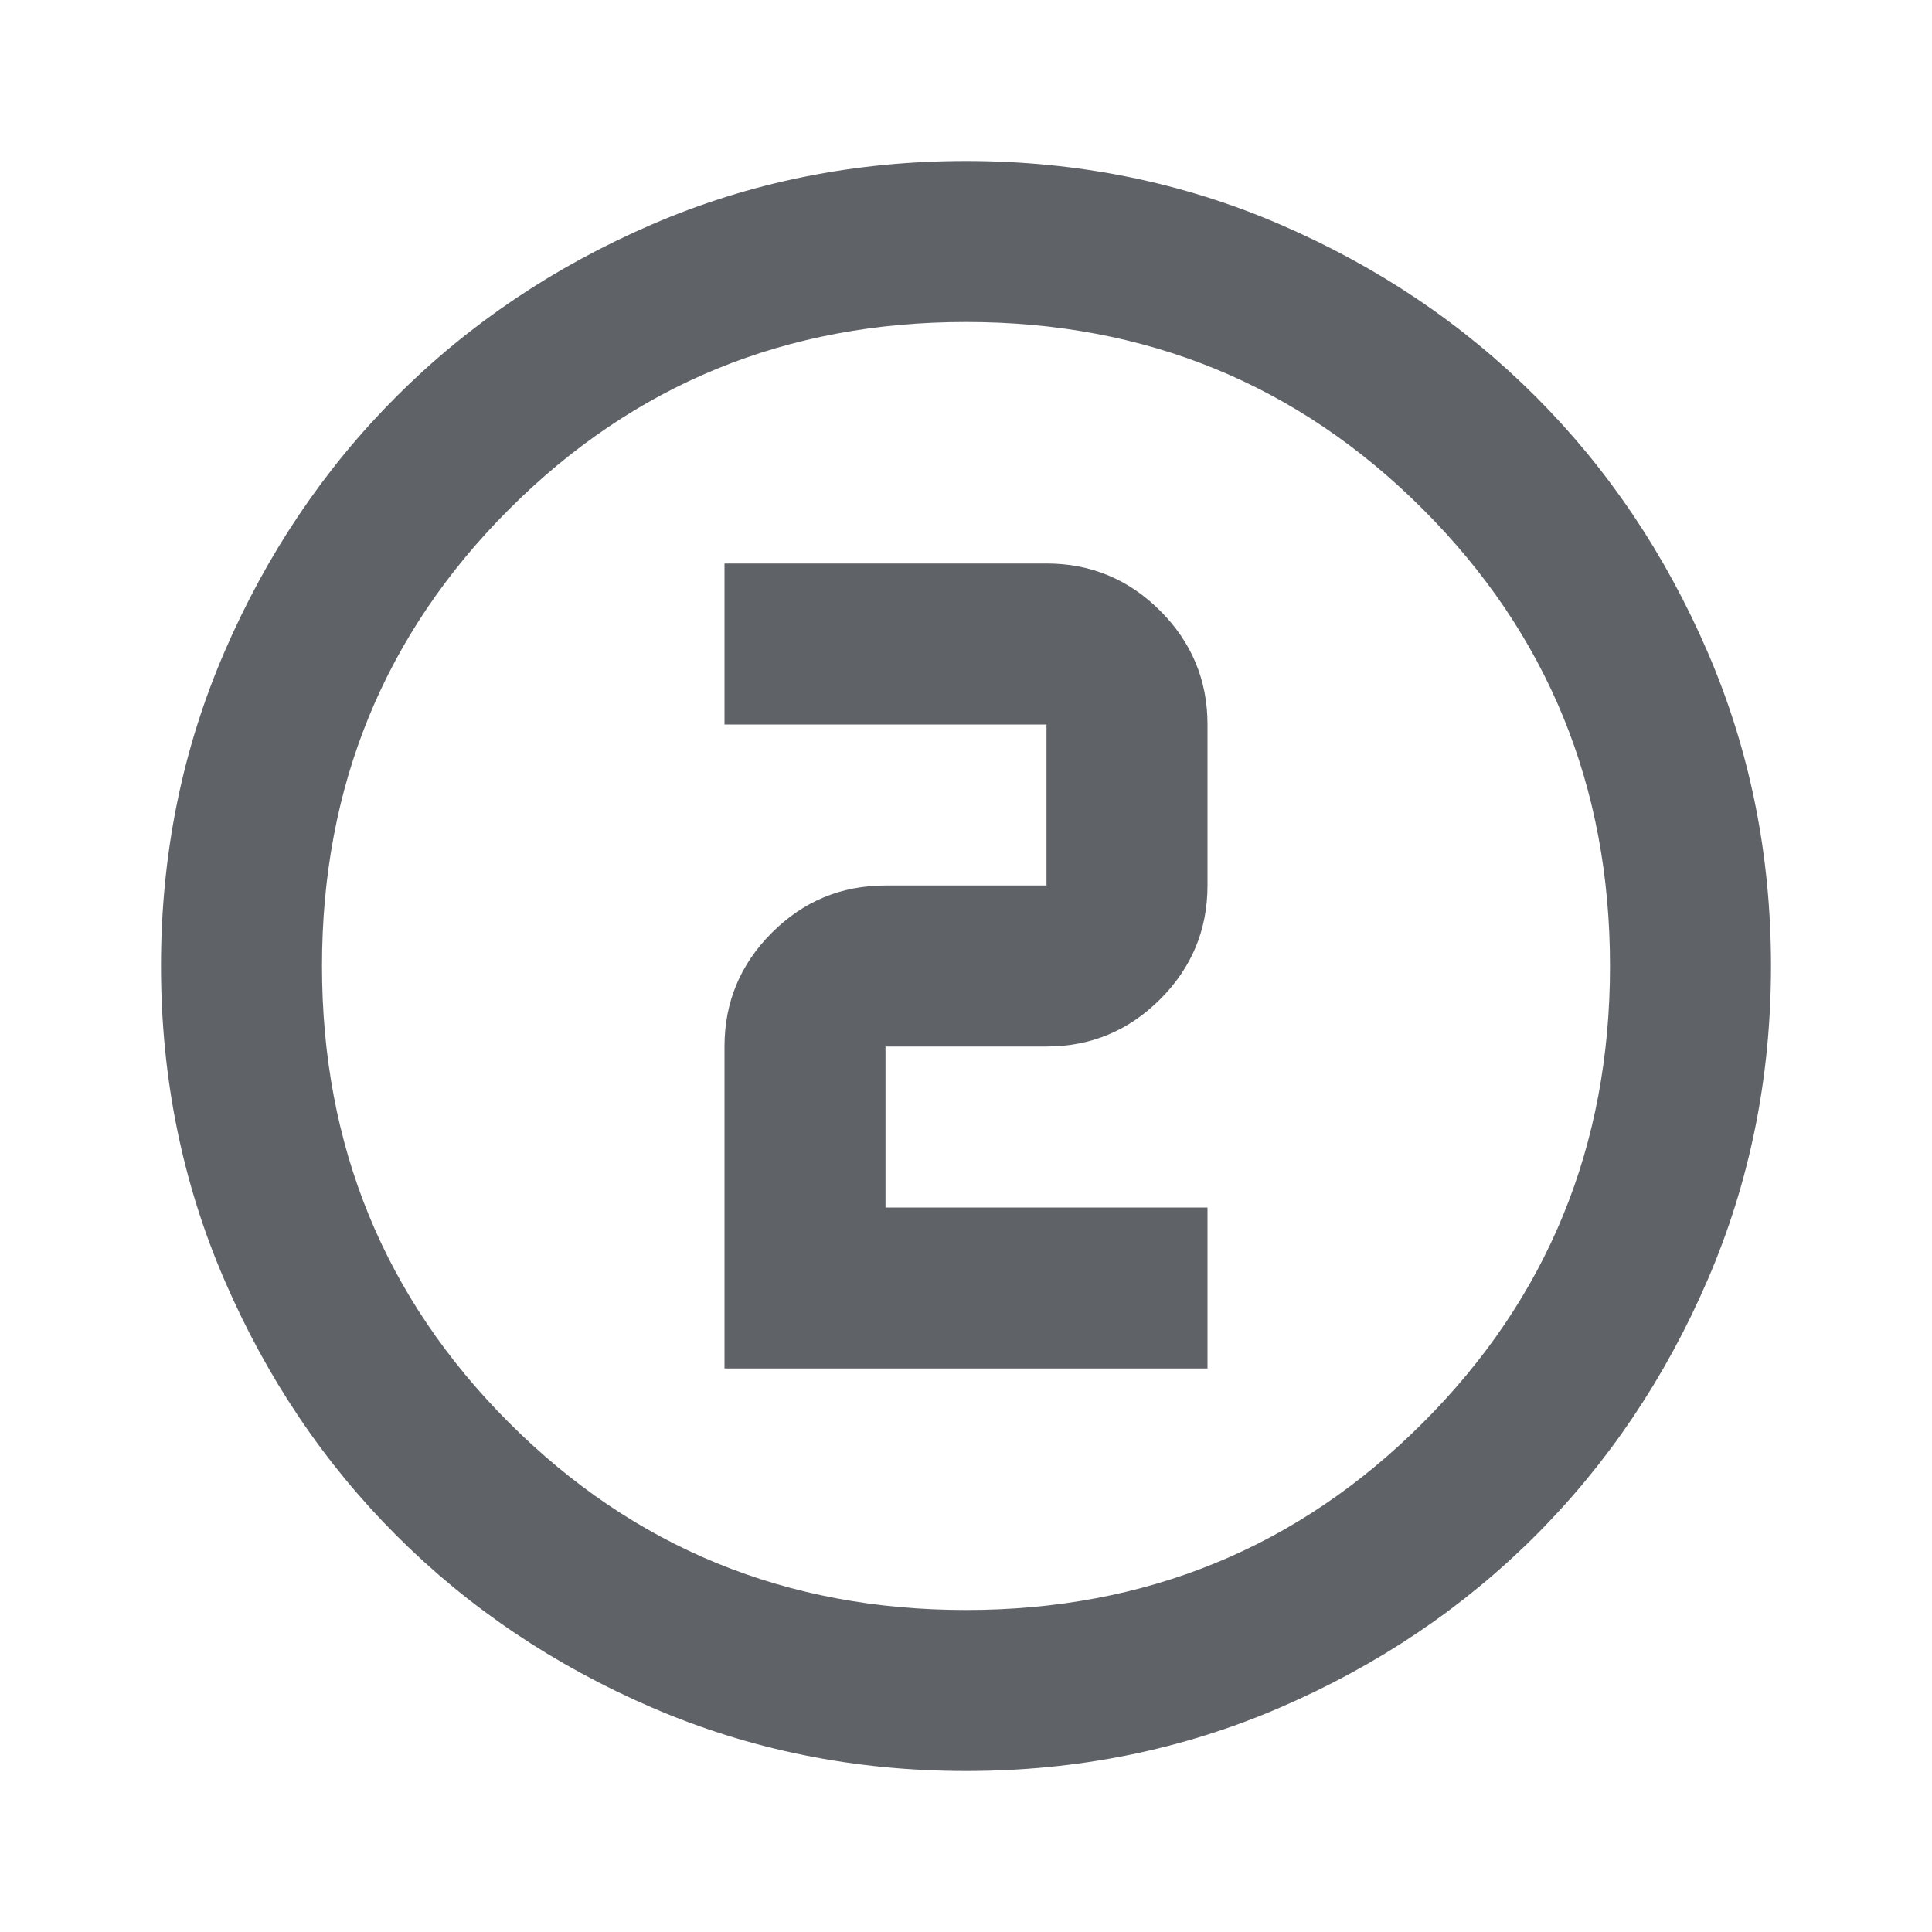
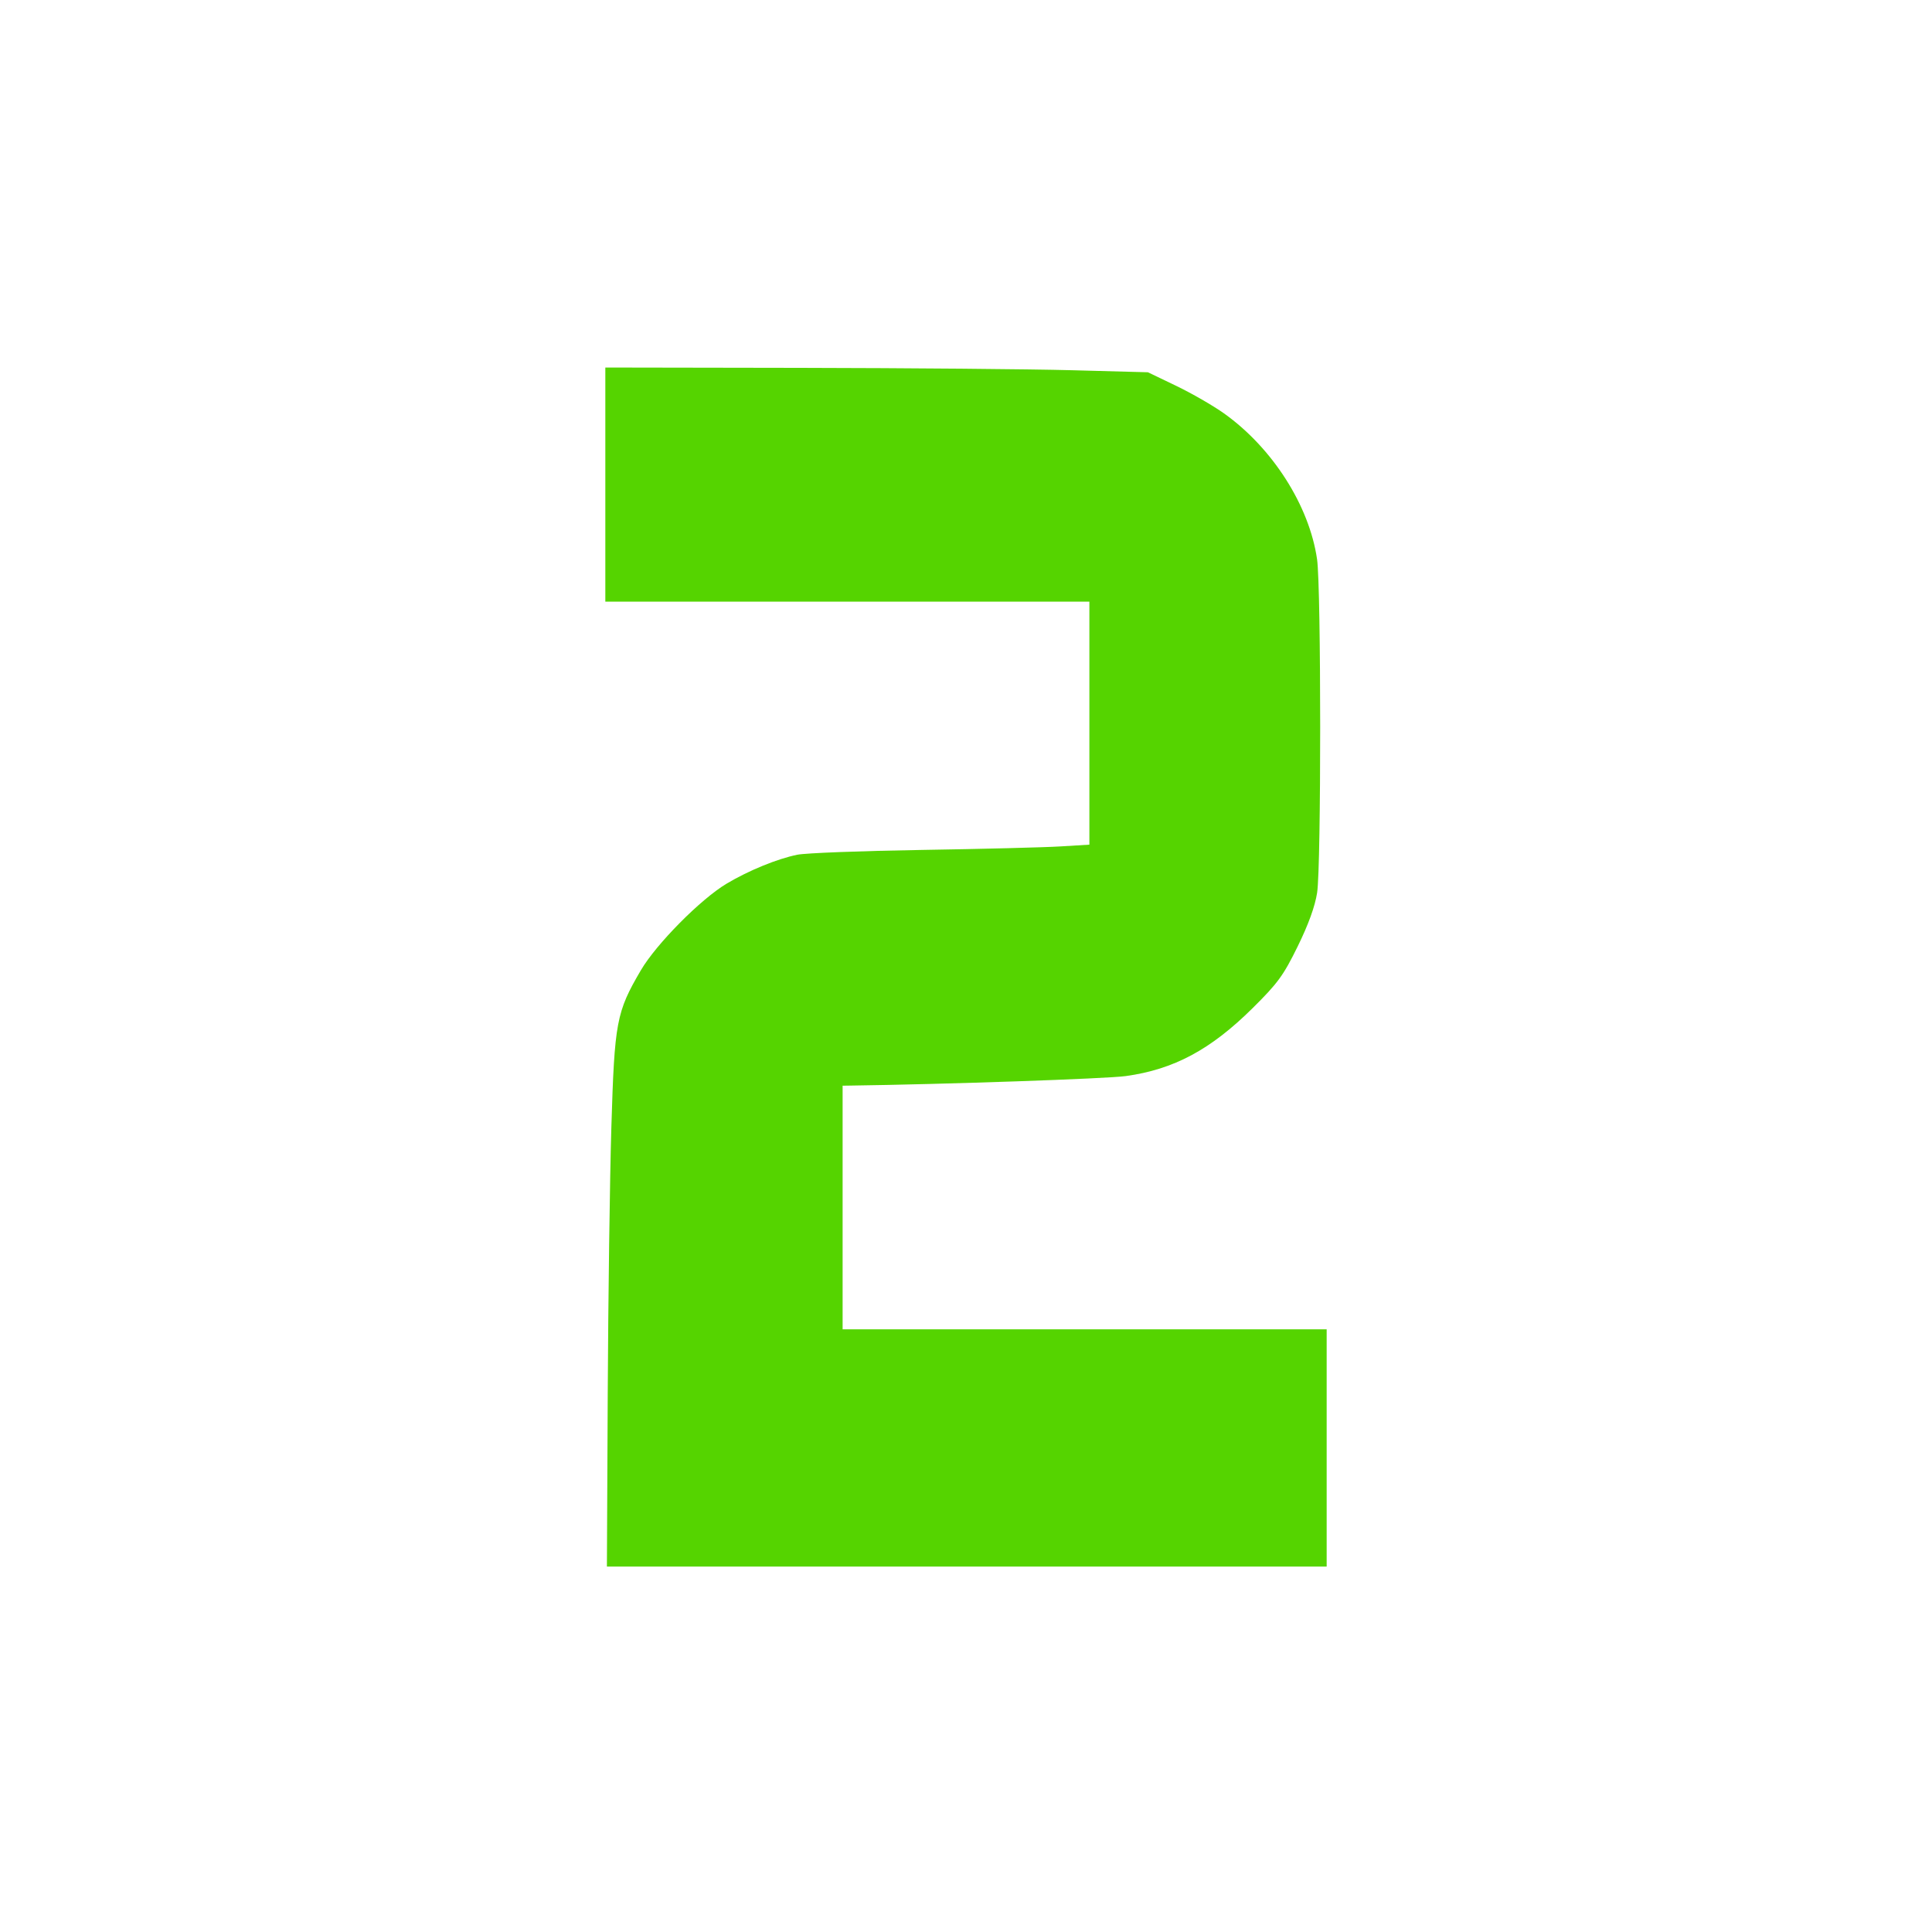
- <svg xmlns="http://www.w3.org/2000/svg" height="24px" viewBox="0 -960 960 960" width="24px" fill="#5f6368">
-   <path d="M480-80q-83 0-156-31.5T197-197q-54-54-85.5-127T80-480q0-83 31.5-156T197-763q54-54 127-85.5T480-880q83 0 156 31.5T763-763q54 54 85.5 127T880-480q0 83-31.5 156T763-197q-54 54-127 85.5T480-80Zm0-80q134 0 227-93t93-227q0-134-93-227t-227-93q-134 0-227 93t-93 227q0 134 93 227t227 93Zm0-320ZM360-280h240v-80H440v-80h80q33 0 56.5-23.5T600-520v-80q0-33-23.5-56.5T520-680H360v80h160v80h-80q-33 0-56.5 23.5T360-440v160Z" />
+ <svg xmlns="http://www.w3.org/2000/svg" height="24px" viewBox="0 -960 960 960" width="24px" fill="#5f6368" version="1.1" id="svg1">
+   <defs id="defs1" />
+   <path style="fill:#55d400;stroke-width:1.572" d="m 301.981,-267.641 c 0.225,-47.339 1.038,-106.939 1.808,-132.446 1.576,-52.246 2.478,-57.031 14.667,-77.817 7.643,-13.034 29.713,-35.326 42.575,-43.003 10.961,-6.542 25.275,-12.396 35.188,-14.39 4.145,-0.833 31.942,-1.902 61.772,-2.374 29.83,-0.474 60.779,-1.255 68.777,-1.741 l 14.541,-0.882 v -60.377 -60.377 h -120.262 -120.262 v -58.166 -58.166 l 97.074,0.165 c 53.391,0.091 114.052,0.621 134.804,1.179 l 37.729,1.014 14.036,6.743 c 7.72,3.709 18.432,9.88 23.804,13.714 24.109,17.204 42.357,45.824 46.21,72.473 2.05,14.185 2.075,152.395 0.029,165.672 -1.042,6.761 -4.315,15.803 -9.676,26.725 -7.09,14.446 -9.886,18.272 -22.398,30.655 -20.864,20.648 -39.109,30.417 -63.009,33.737 -9.483,1.318 -89.933,4.092 -137.162,4.73 l -3.537,0.048 v 60.524 60.524 h 120.262 120.262 v 58.952 58.952 l -178.821,6.6e-4 -178.821,6.6e-4 z" id="path2" />
</svg>
